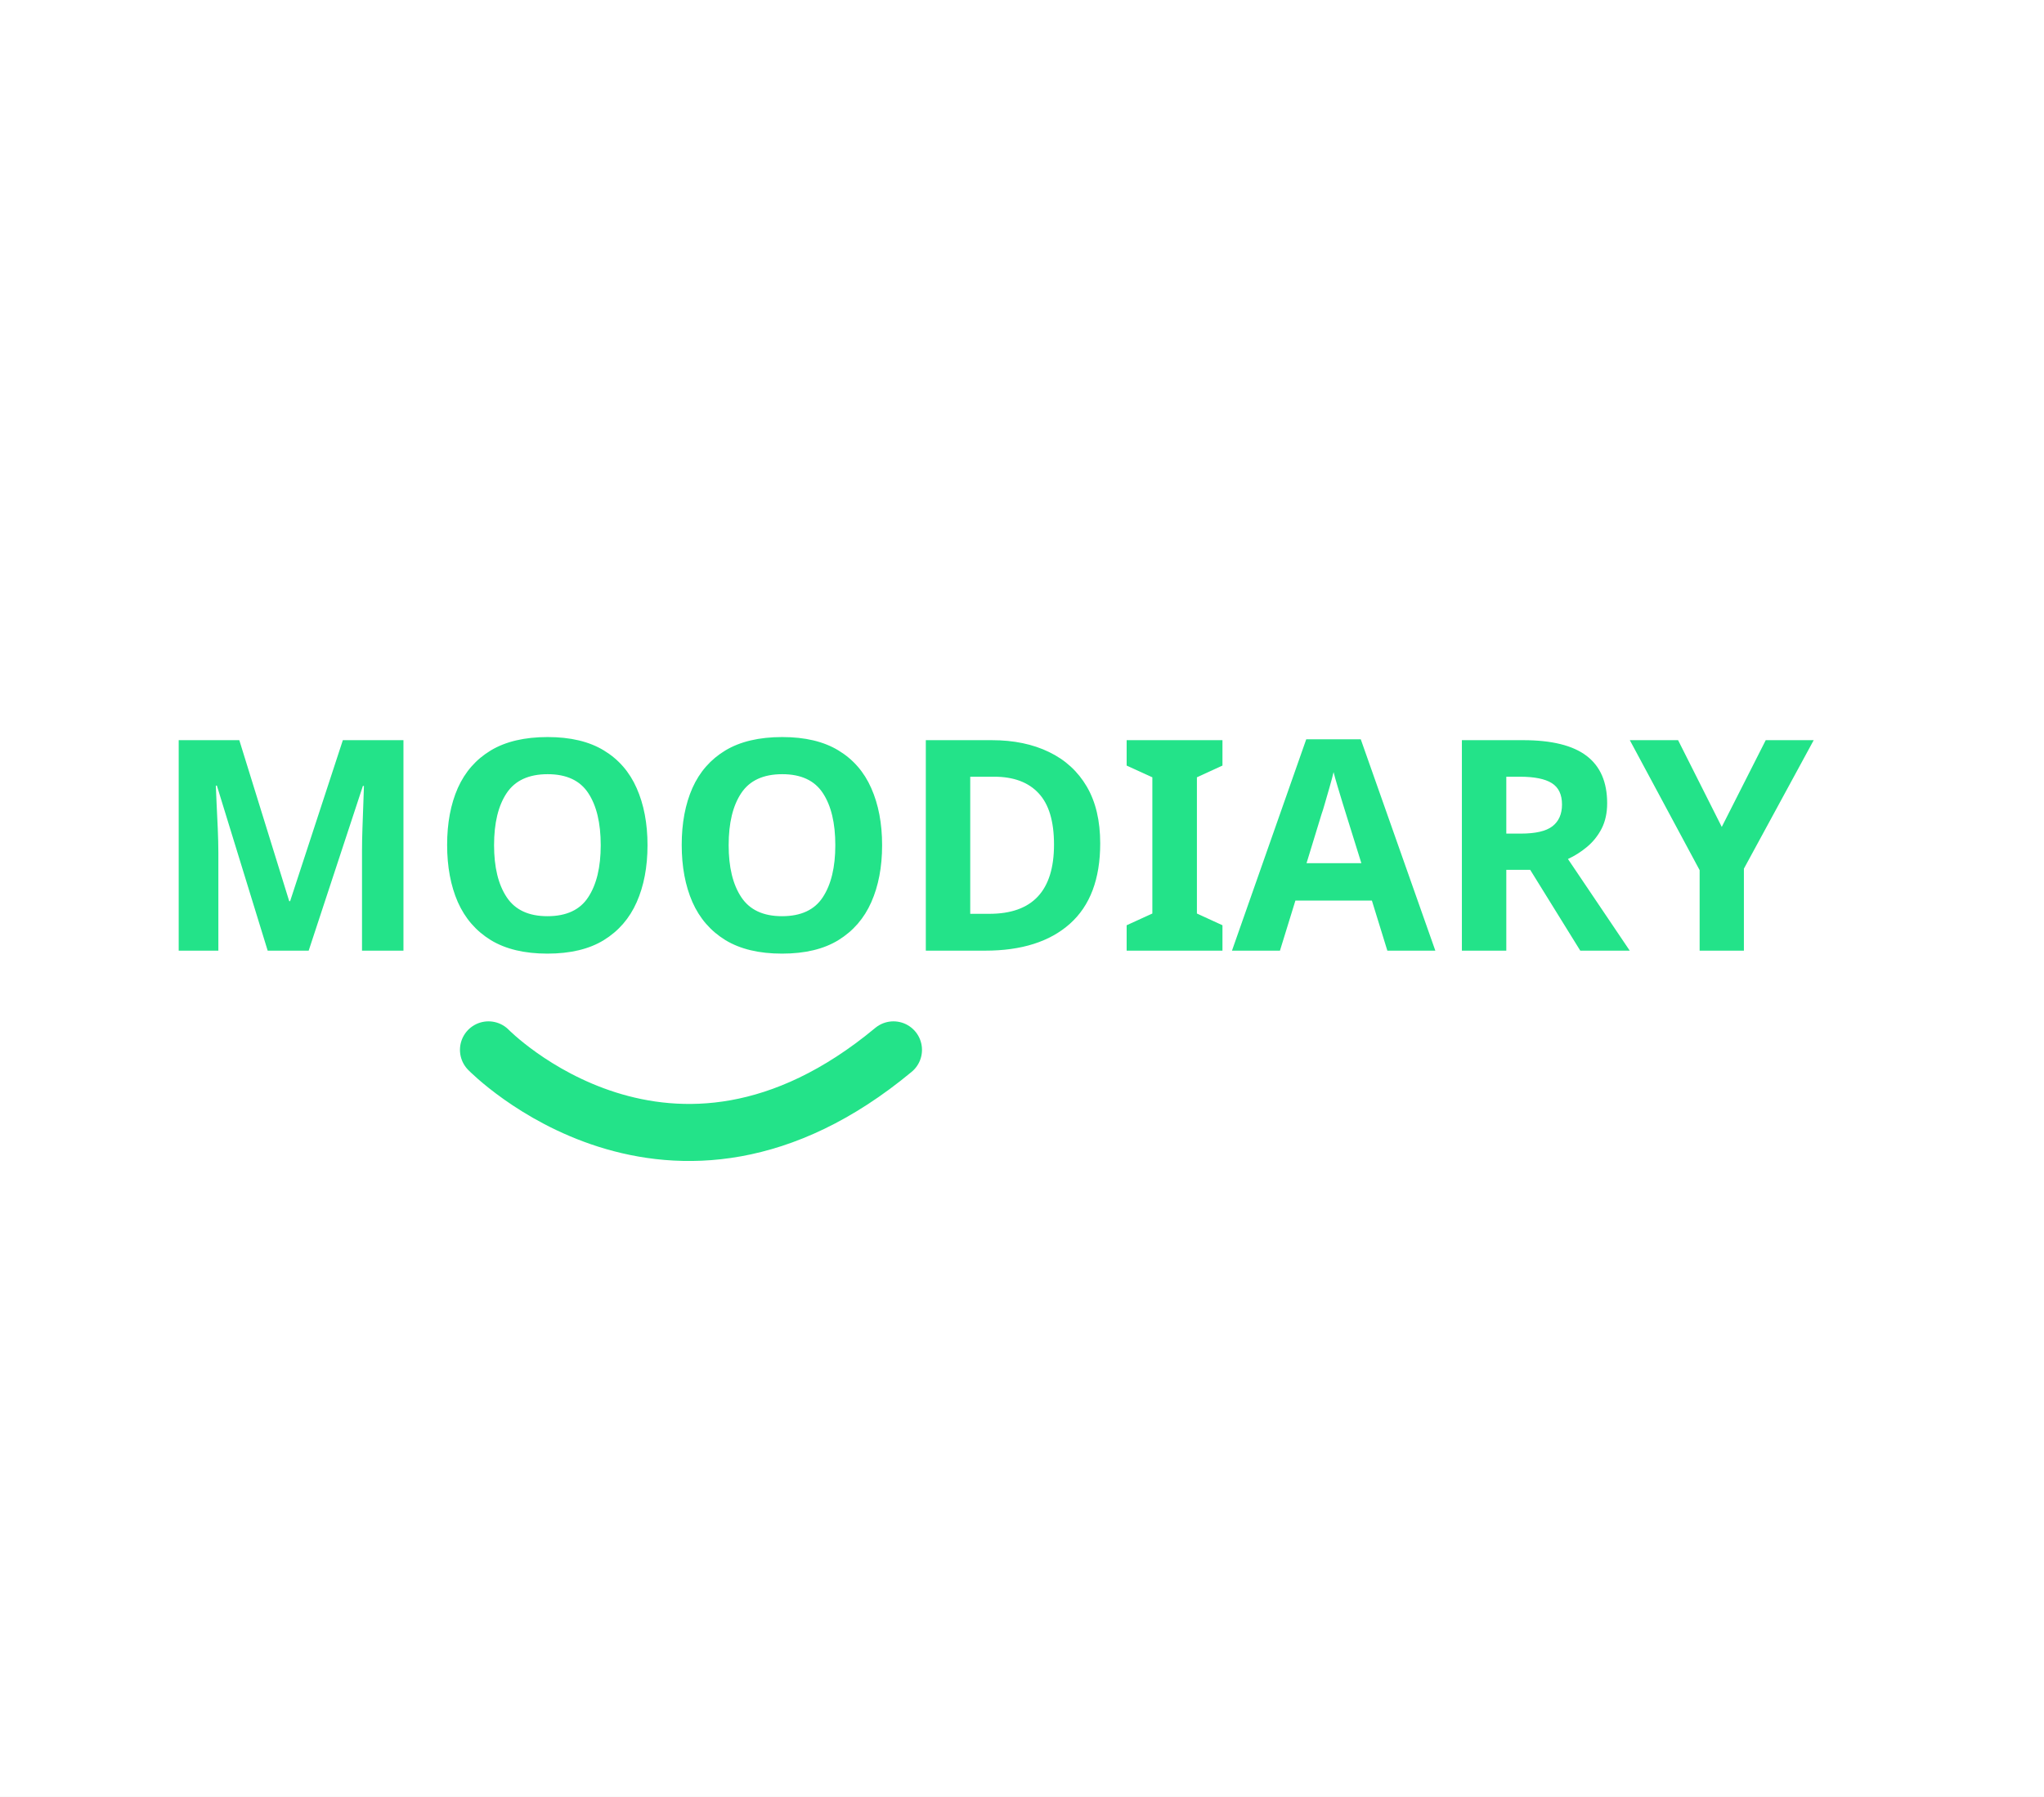
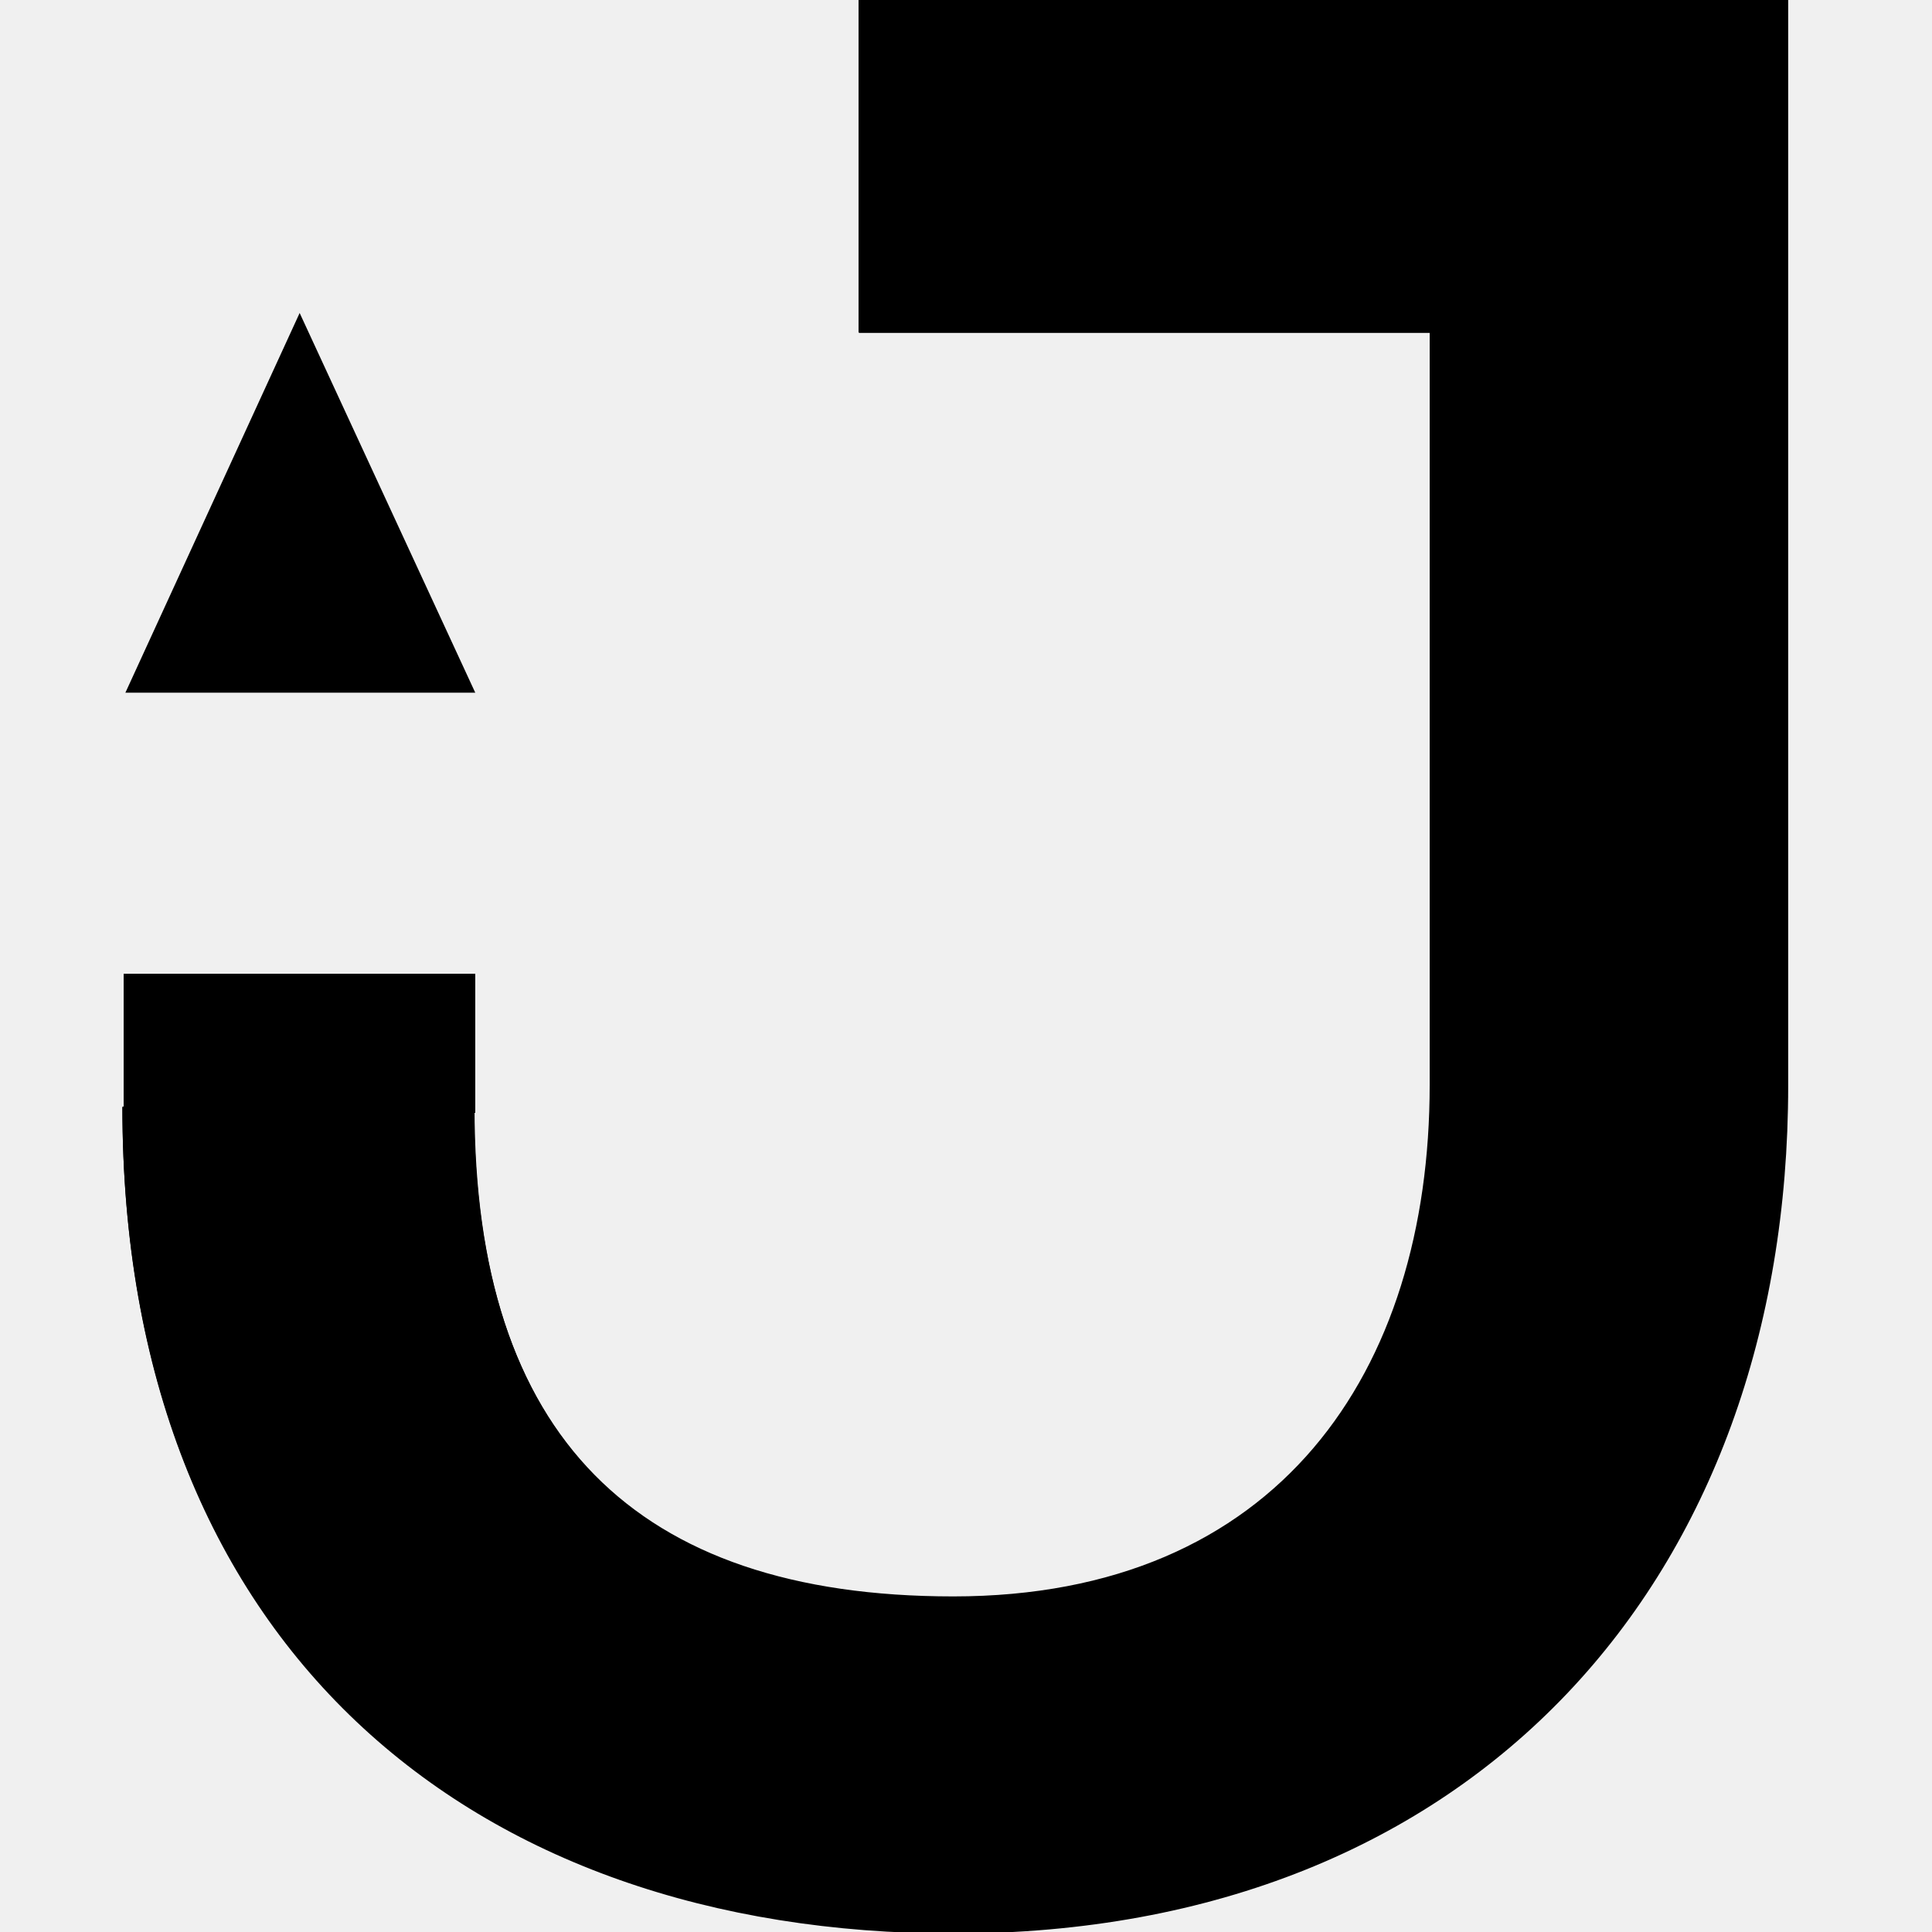
- <svg xmlns="http://www.w3.org/2000/svg" width="215" height="189" viewBox="0 0 215 189">
-   <defs>
-     <clipPath id="clip-Artboard_1">
-       <rect width="215" height="189" />
-     </clipPath>
-   </defs>
-   <g id="Artboard_1" data-name="Artboard – 1" clip-path="url(#clip-Artboard_1)">
-     <rect width="215" height="189" fill="#fff" />
-     <g id="Symbol_1_2" data-name="Symbol 1 – 2" transform="translate(-44 -119)">
-       <text id="MOODIARY" transform="translate(60 219)" fill="#23e389" font-size="31" font-family="Montserrat-Black, Montserrat" font-weight="800">
-         <tspan x="0" y="0">MOODIARY</tspan>
-       </text>
-       <path id="Path_1" data-name="Path 1" d="M-959.241,290s19.07,19.551,42.6,0" transform="translate(1054.622 -60.564)" fill="none" stroke="#23e389" stroke-linecap="round" stroke-width="6" />
-     </g>
-   </g>
+ <svg xmlns="http://www.w3.org/2000/svg" id="Layer_1" data-name="Layer 1" viewBox="0 0 500 500">
+   <path d="M222.19-.08V86.07H370V280.78C370,355,330.75,413.15,246.7,413.15c-82.8,0-123.43-42.18-124-125.15H123V252H32v34.38h-.32c0,138.68,89.65,213.62,215,213.62,135.18,0,215.72-92.45,215.72-219.22V-.08Z" />
+   <polygon points="77.55 81 32.45 179.27 123 179.27 77.55 81" />
+   <path d="M462.78,281c0,126.87-80.61,219.4-215.9,219.4-125.48,0-215.2-75-215.2-213.8h91.13c0,84.12,40.66,126.88,124.07,126.88,84.12,0,123.38-58.18,123.38-132.48V86.14H222.35V-.08H462.78Z" />
</svg>
